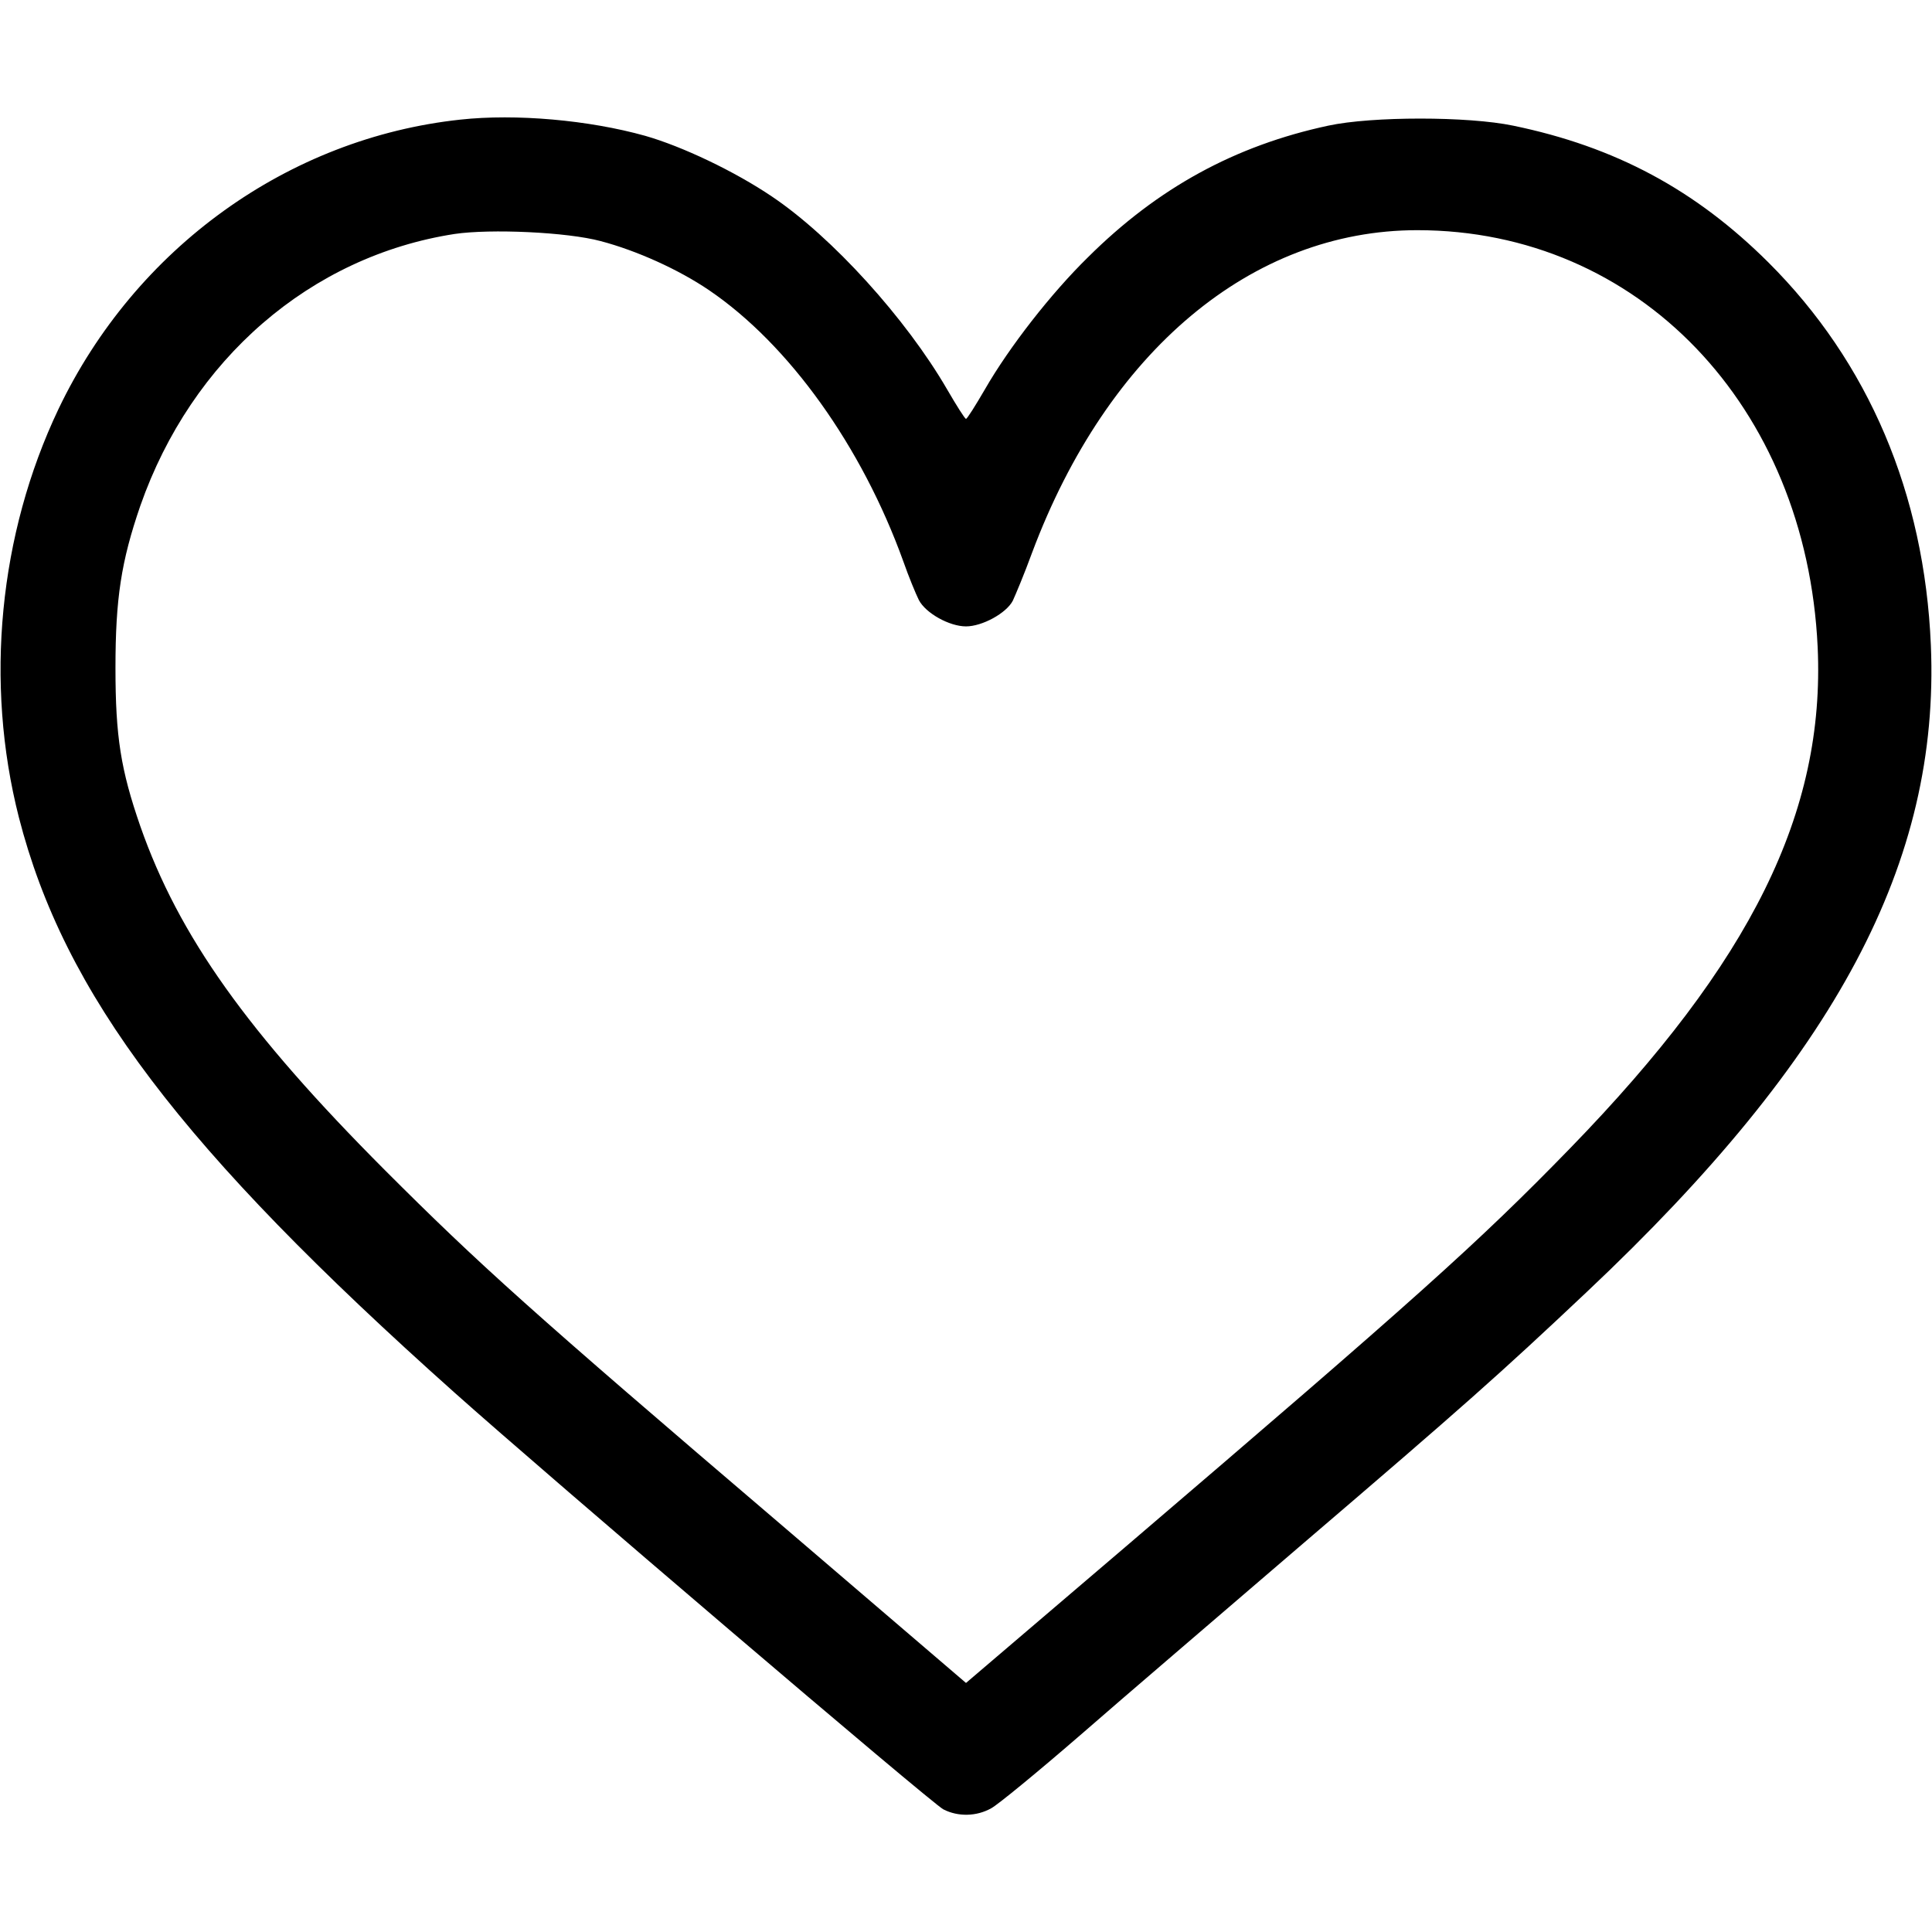
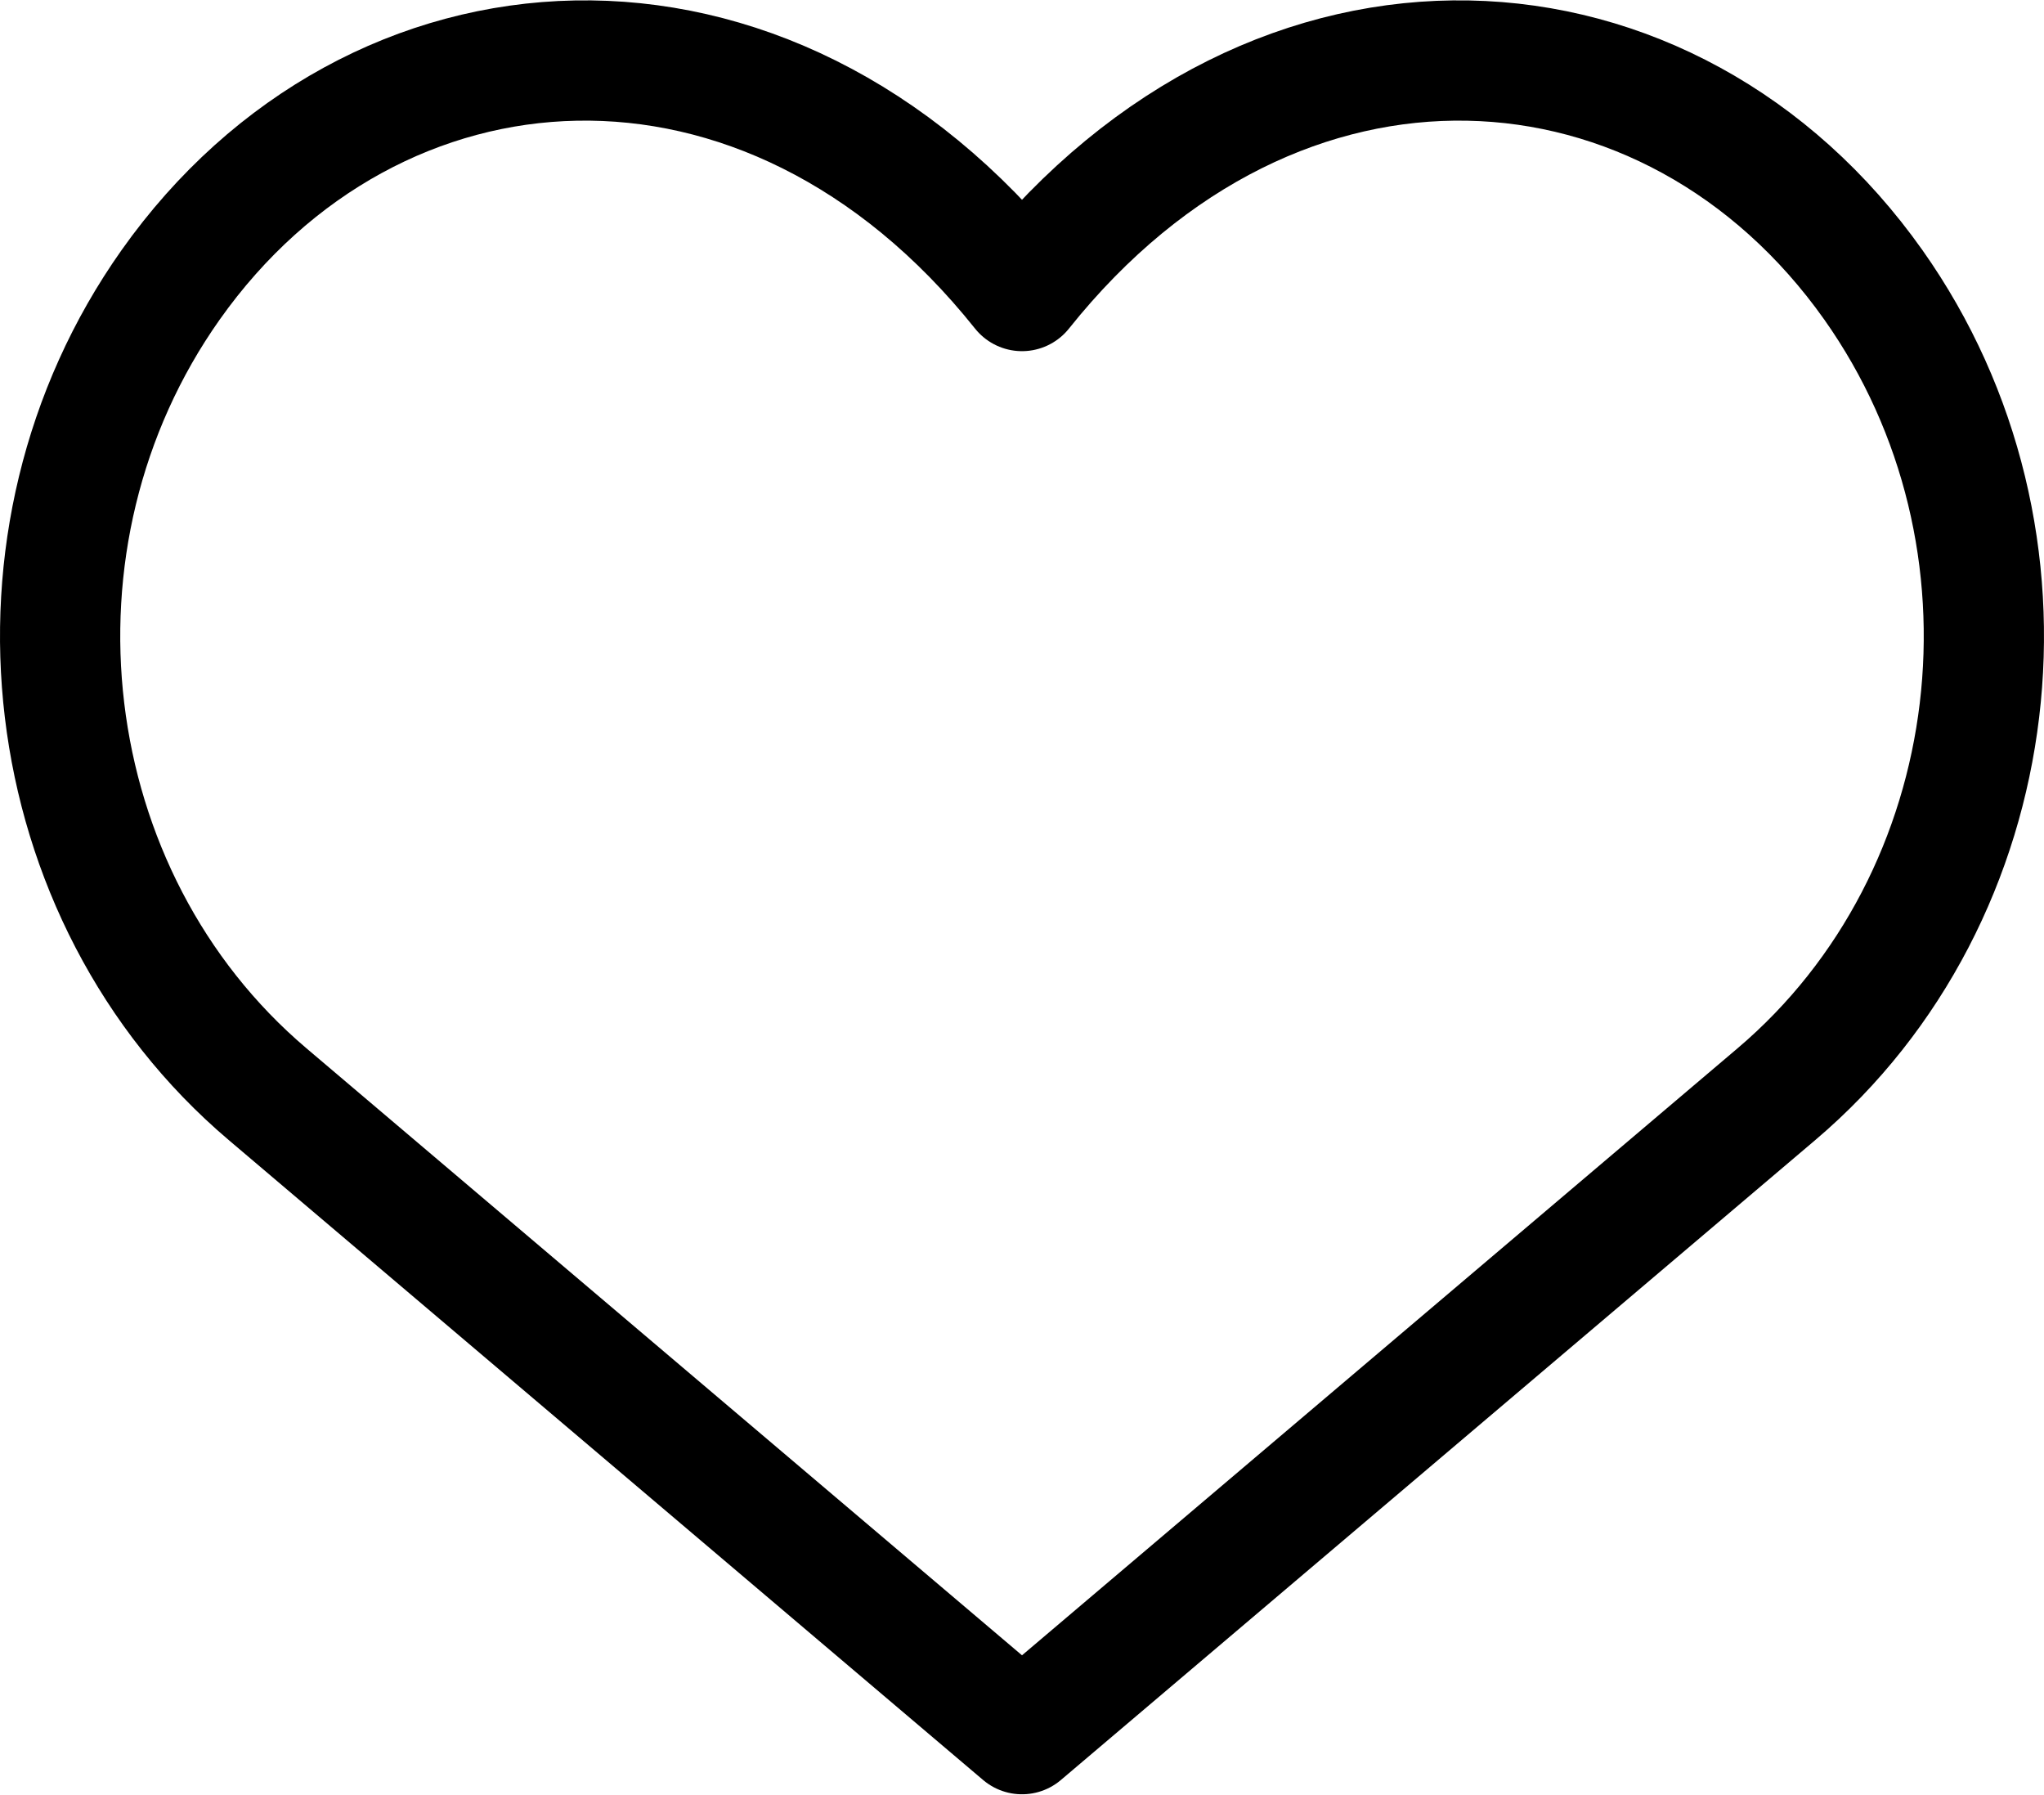
- <svg xmlns="http://www.w3.org/2000/svg" version="1.0" width="512pt" height="512pt" viewBox="0 0 512 512" preserveAspectRatio="xMidYMid meet">
-   <g transform="translate(0,512) scale(0.1,-0.1)" fill="#000000" stroke="none">
-     <path d="M1220 4803 c-456 -49 -861 -340 -1065 -767 -158 -332 -196 -725 -105 -1082 120 -468 430 -878 1155 -1525 243 -217 1265 -1089 1295 -1104 39 -20 88 -19 127 3 17 9 123 96 235 193 111 97 379 326 593 510 422 361 520 448 751 666 662 624 935 1139 911 1713 -17 402 -165 750 -431 1015 -193 192 -405 306 -676 362 -120 25 -374 25 -490 0 -247 -53 -452 -165 -637 -349 -97 -95 -208 -237 -273 -350 -25 -43 -47 -78 -50 -78 -3 0 -25 35 -50 78 -109 188 -305 404 -464 511 -99 67 -238 133 -336 161 -150 42 -343 59 -490 43z m372 -322 c95 -25 206 -75 287 -130 212 -144 405 -414 515 -719 14 -40 33 -86 41 -102 18 -35 81 -70 125 -70 43 0 107 35 124 68 7 15 31 72 51 127 200 534 582 855 1021 855 585 0 1031 -465 1061 -1105 20 -438 -176 -834 -656 -1328 -245 -252 -413 -402 -1178 -1056 l-423 -361 -487 417 c-668 570 -804 693 -1053 942 -364 365 -546 620 -648 911 -52 150 -66 238 -66 420 0 183 15 282 66 430 136 388 451 661 833 720 95 14 298 5 387 -19z" />
+ <svg xmlns="http://www.w3.org/2000/svg" fill="none" viewBox="3.5 4.58 17 14.92">
+   <g id="SVGRepo_bgCarrier" stroke-width="0" />
+   <g id="SVGRepo_tracerCarrier" stroke-linecap="round" stroke-linejoin="round" />
+   <g id="SVGRepo_iconCarrier">
+     <path d="M 12 7 C 9.868 4.33 6.597 4.577 4.919 6.949 C 3.43 9.055 3.787 12.034 5.725 13.678 L 12 19 L 18.275 13.678 C 20.213 12.034 20.57 9.055 19.081 6.949 C 17.403 4.577 14.132 4.33 12 7 L 12 7 Z" stroke="#000" stroke-linecap="round" stroke-linejoin="round" />
  </g>
</svg>
